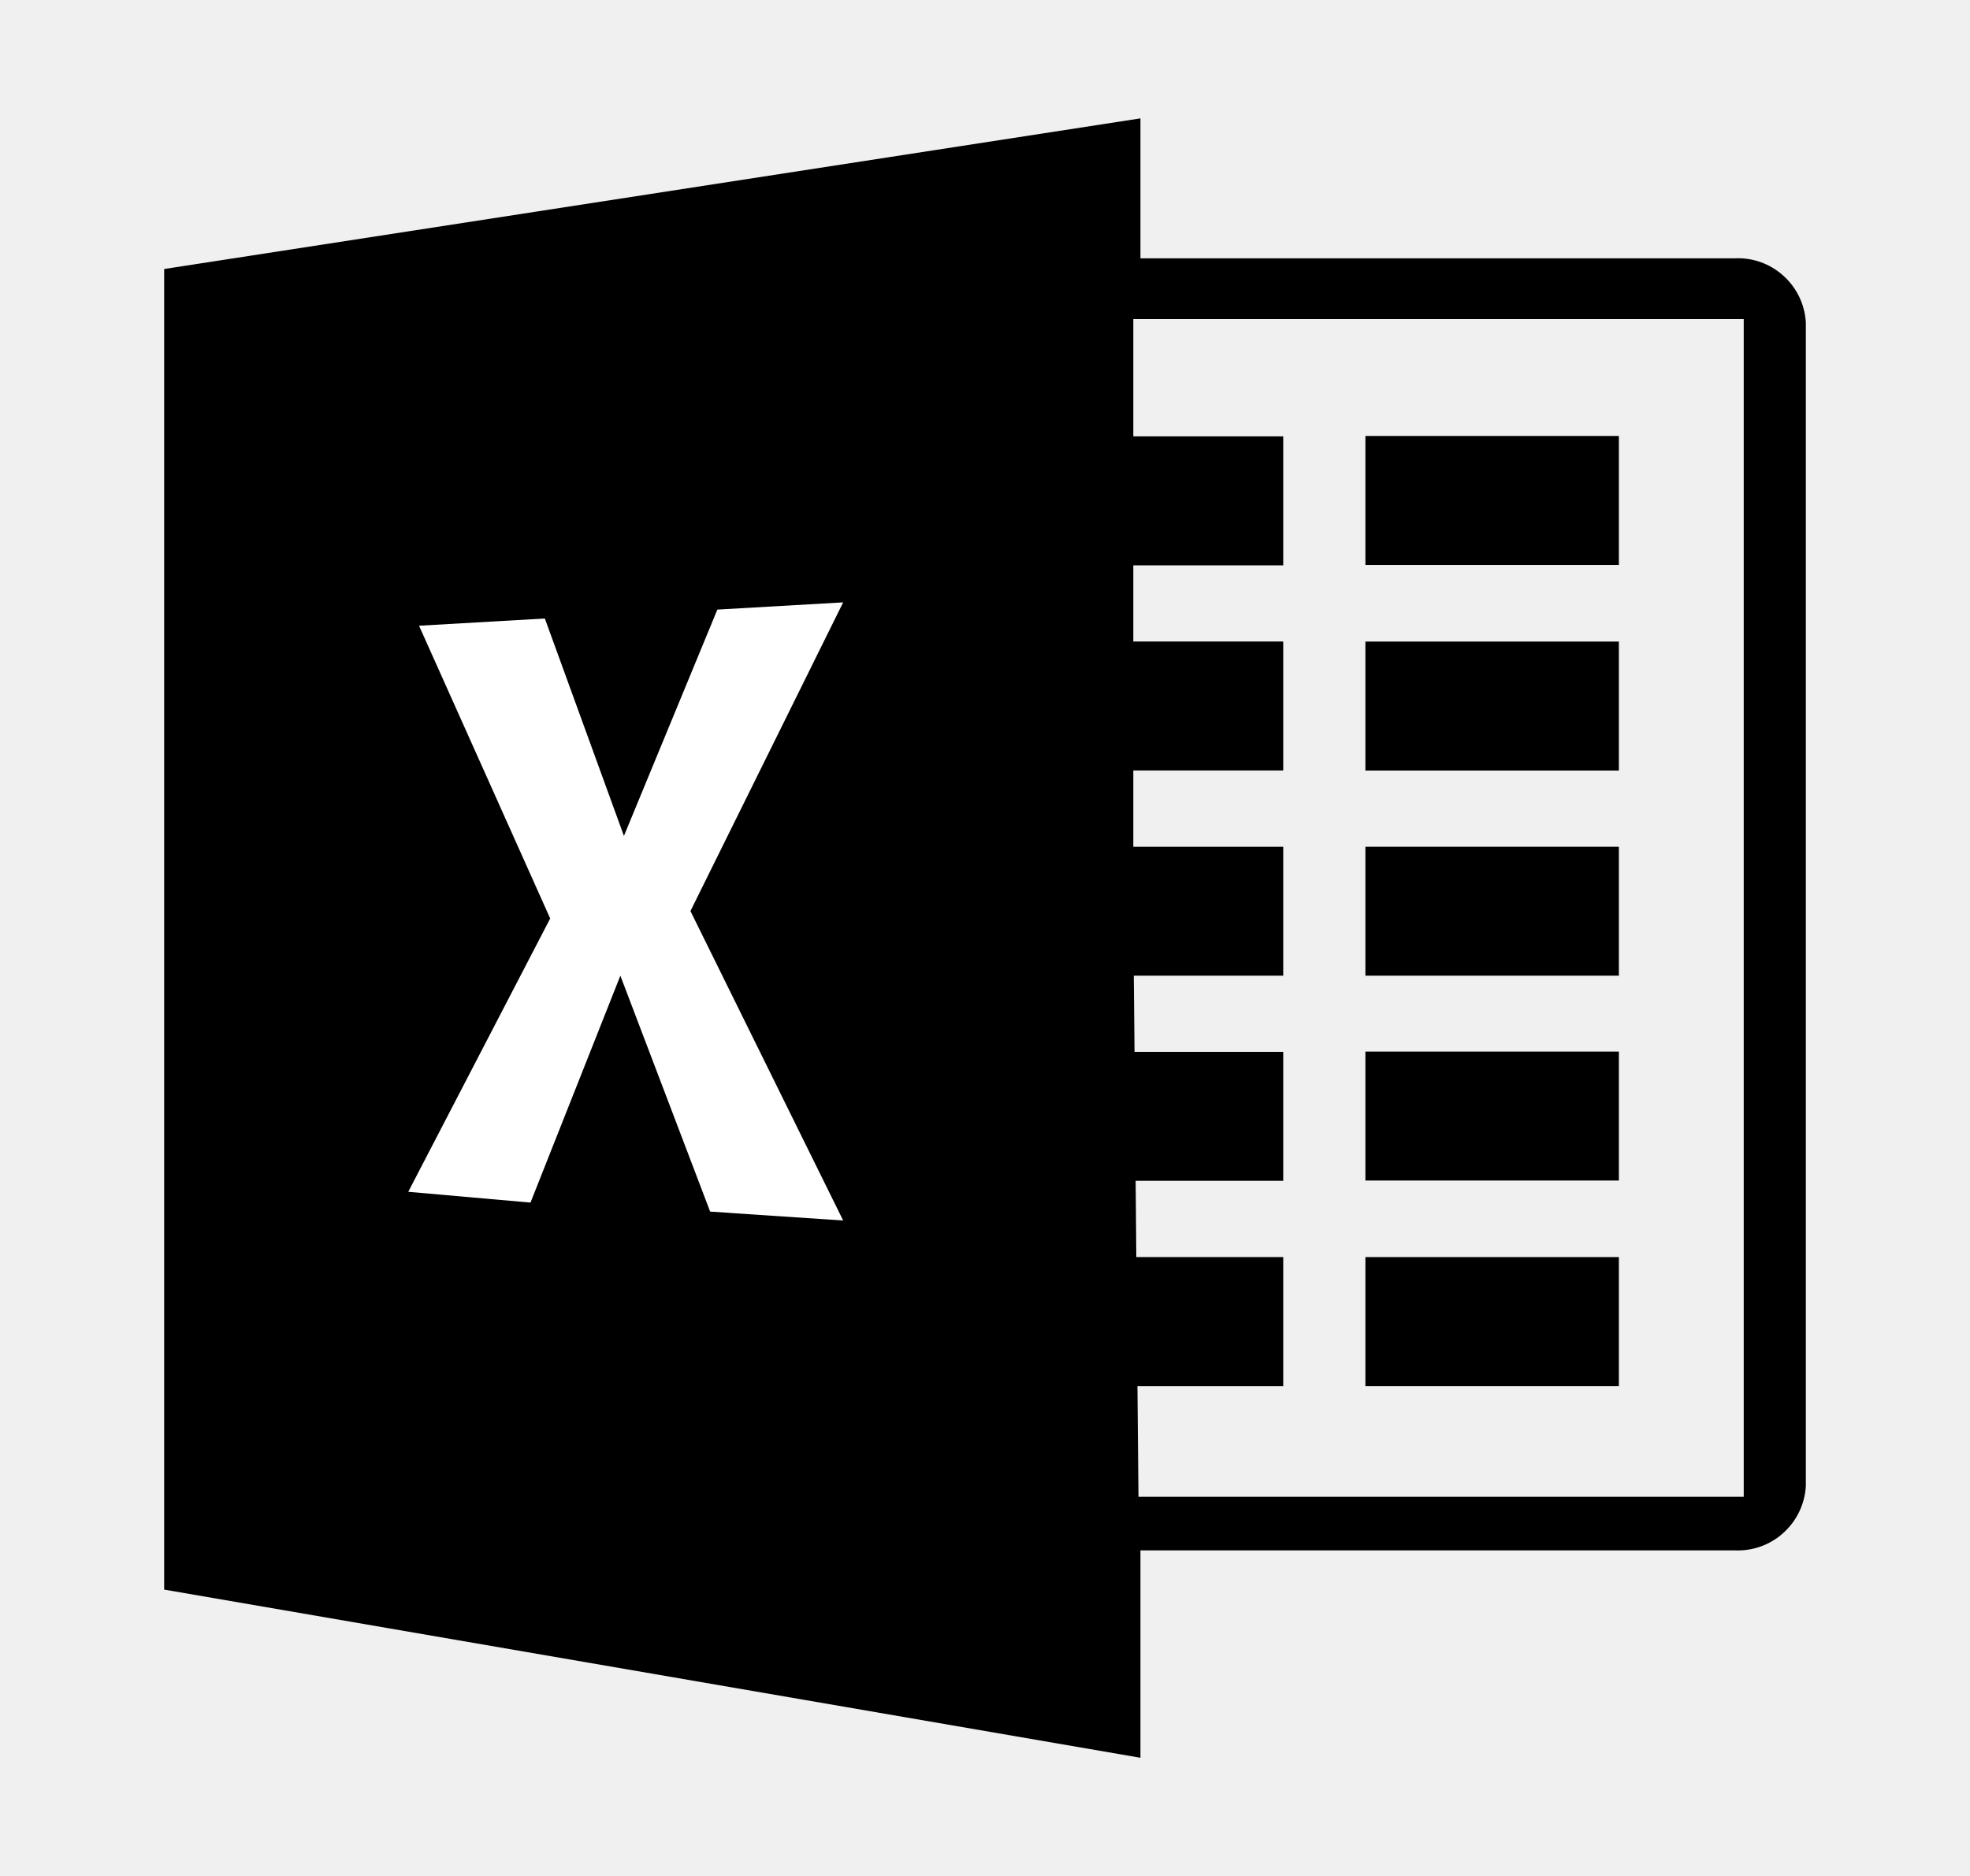
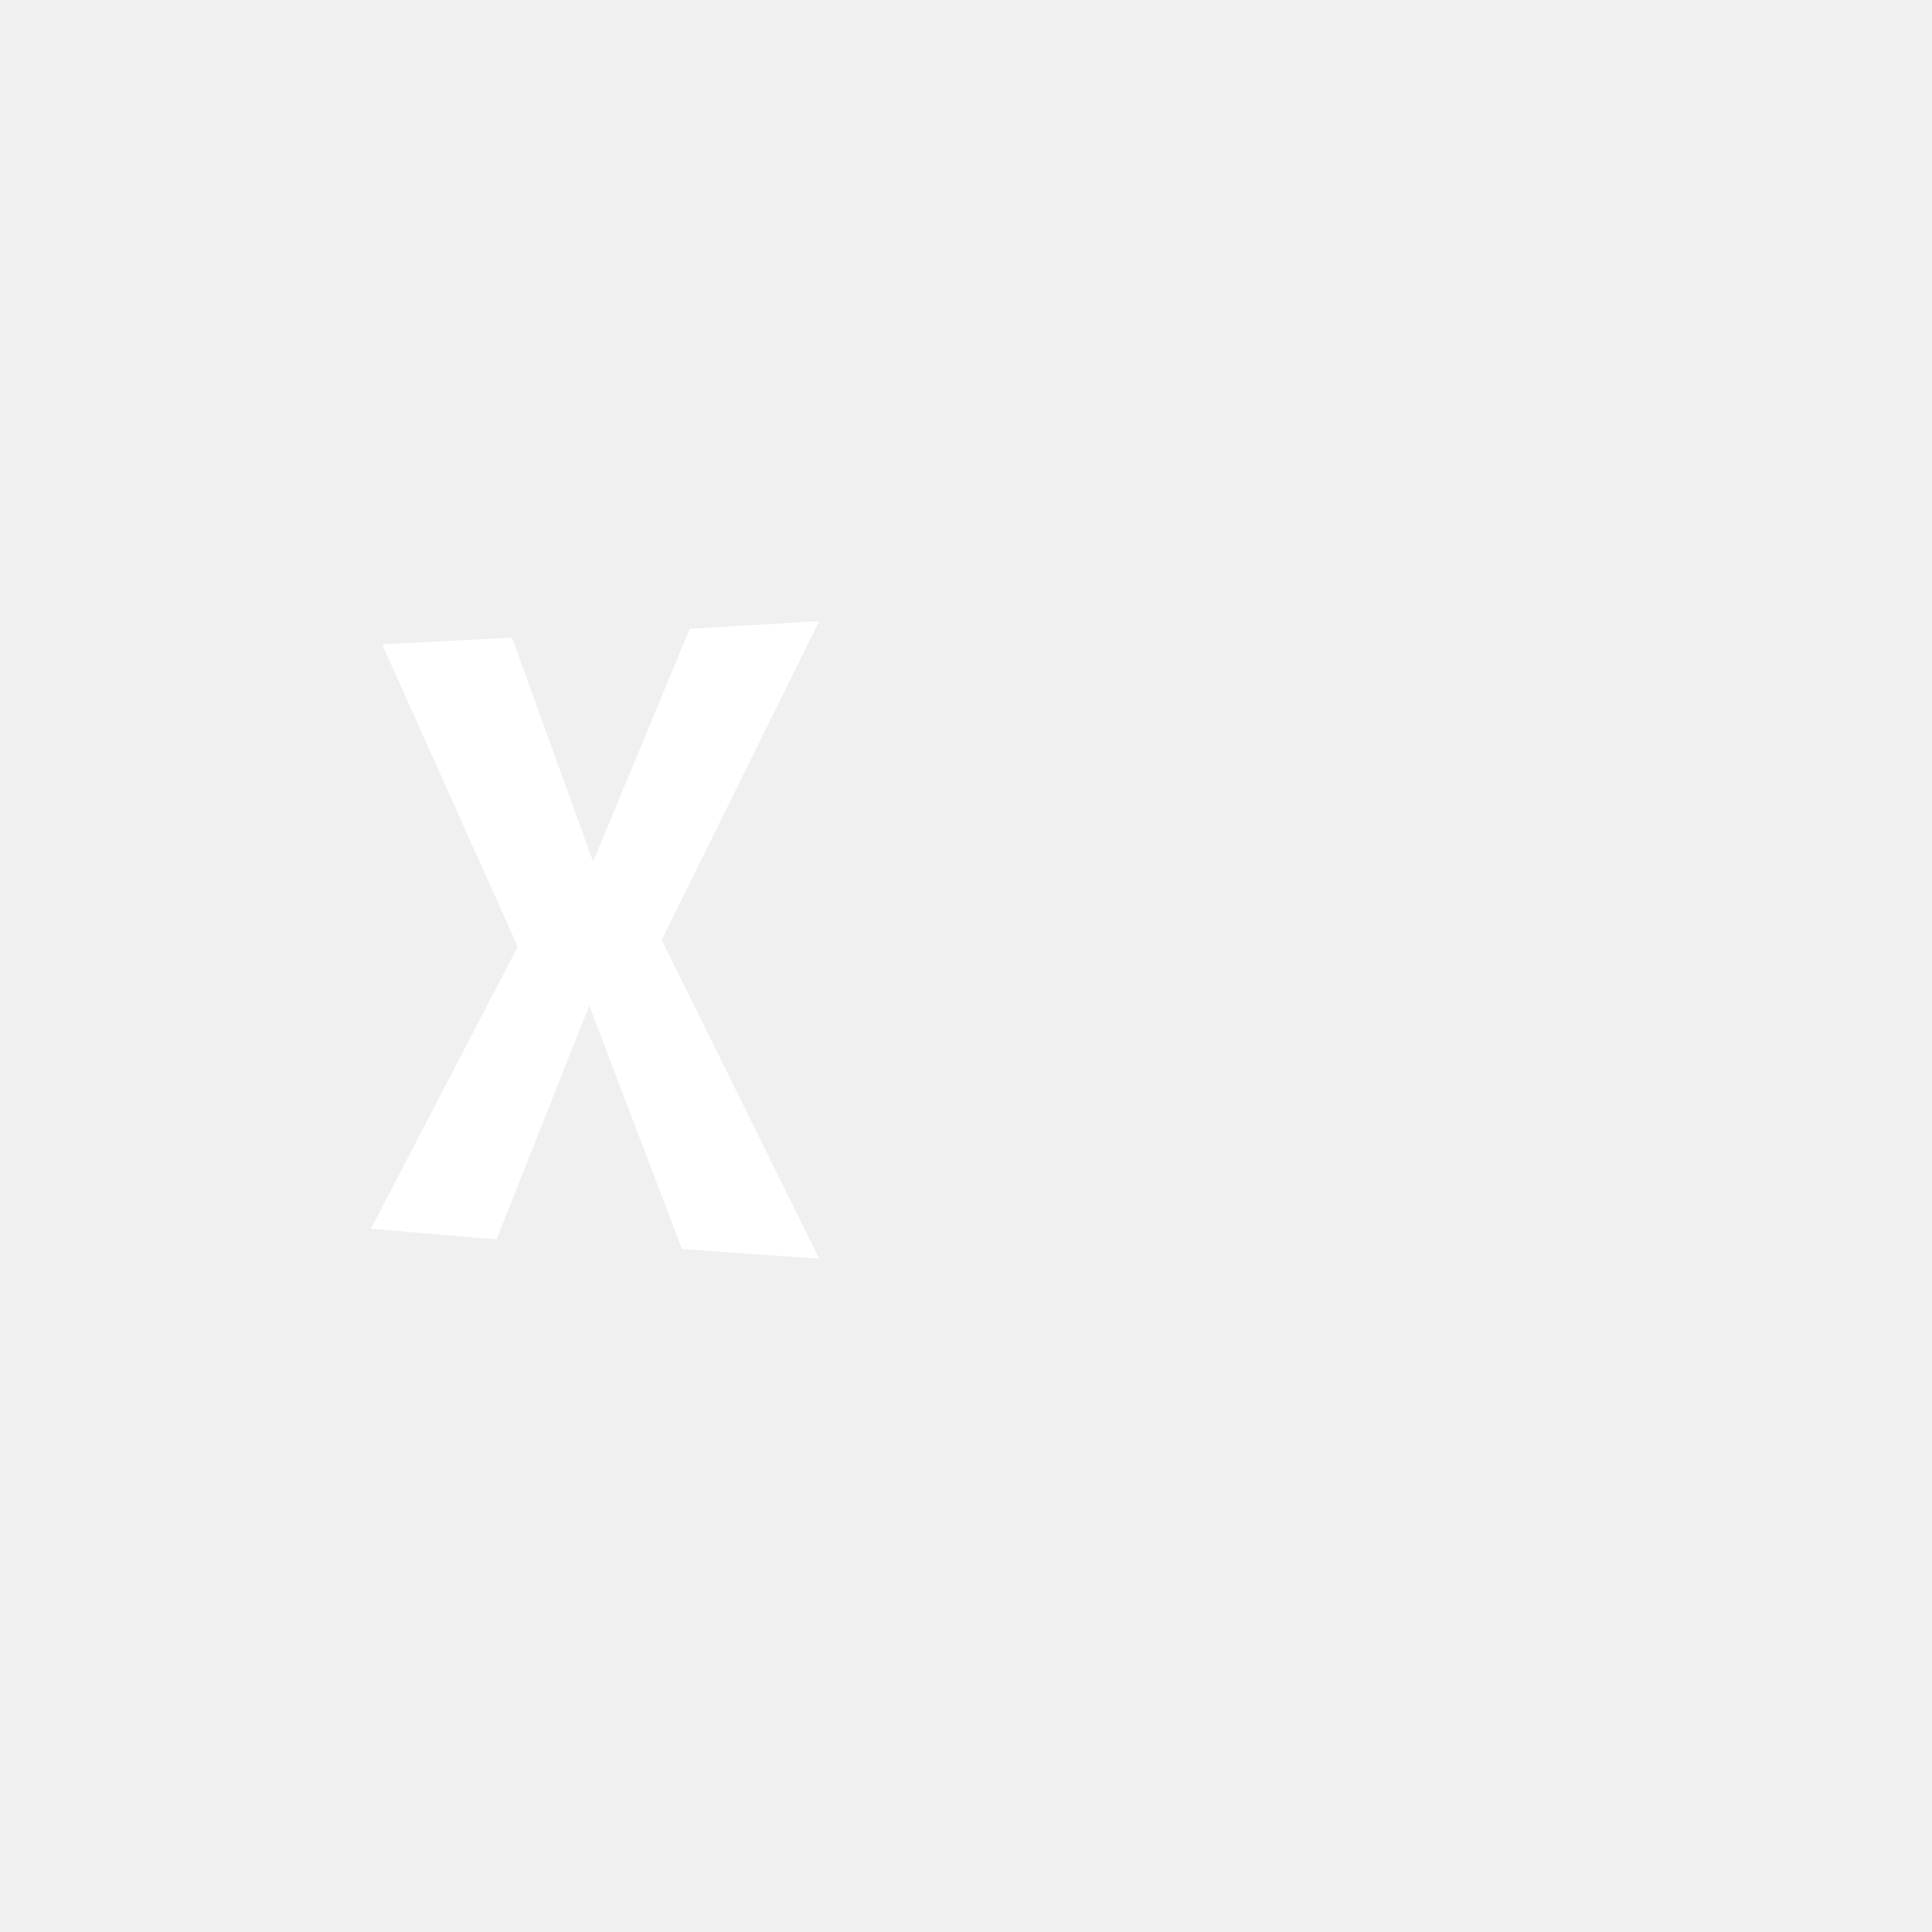
- <svg xmlns="http://www.w3.org/2000/svg" width="21" height="20" viewBox="0 0 21 20">
-   <path fill-rule="evenodd" clip-rule="evenodd" d="M18.488 2.754H12.157V1.262L1.75 2.868V16.947L12.157 18.74V16.529H18.488C18.68 16.538 18.868 16.472 19.01 16.343C19.153 16.215 19.239 16.035 19.25 15.844V3.438C19.239 3.246 19.153 3.067 19.01 2.939C18.867 2.81 18.68 2.744 18.488 2.754ZM18.588 15.957H12.136L12.125 14.777H13.679V13.402H12.113L12.106 12.589H13.679V11.214H12.094L12.086 10.402H13.679V9.027H12.081V8.214H13.679V6.839H12.081V6.027H13.679V4.652H12.081V3.402H18.588V15.957Z" />
-   <path d="M14.555 4.648H17.257V6.023H14.555V4.648Z" />
-   <path d="M14.555 6.84H17.257V8.215H14.555V6.84Z" />
-   <path d="M14.555 9.027H17.257V10.402H14.555V9.027Z" />
-   <path d="M14.555 11.211H17.257V12.586H14.555V11.211Z" />
-   <path d="M14.555 13.402H17.257V14.777H14.555V13.402Z" />
-   <path fill-rule="evenodd" clip-rule="evenodd" d="M4.467 6.671L5.808 6.594L6.651 8.912L7.647 6.499L8.988 6.422L7.36 9.713L8.988 13.012L7.57 12.917L6.613 10.402L5.655 12.821L4.352 12.706L5.865 9.792L4.467 6.671Z" fill="white" class="exel-plugin" />
+ <svg xmlns="http://www.w3.org/2000/svg" viewBox="0 0 20 20" fill="none">
+   <path fill-rule="evenodd" clip-rule="evenodd" d="M17.99 2.75h-6.33V1.26L1.25 2.86v14.09l10.4 1.79v-2.21H18a.73.73 0 0 0 .76-.69V3.44a.73.73 0 0 0-.76-.69Zm.1 13.2h-6.45l-.02-1.17h1.56V13.4H11.6v-.81h1.57V11.2h-1.59v-.8h1.59V9.02h-1.6V8.2h1.6V6.84h-1.6v-.81h1.6V4.65h-1.6V3.4h6.5v12.56Z" />
+   <path d="M14.05 4.65h2.7v1.37h-2.7V4.65ZM14.05 6.84h2.7v1.37h-2.7V6.84ZM14.05 9.03h2.7v1.37h-2.7V9.03ZM14.05 11.21h2.7v1.38h-2.7V11.2ZM14.05 13.4h2.7v1.38h-2.7V13.4Z" />
+   <path fill-rule="evenodd" clip-rule="evenodd" d="M3.97 6.67 5.3 6.6l.84 2.32 1-2.41 1.34-.08-1.63 3.3 1.63 3.3-1.42-.1-.96-2.52-.96 2.42-1.3-.11 1.52-2.92-1.4-3.12Z" class="exel-plugin" fill="#fff" />
</svg>
